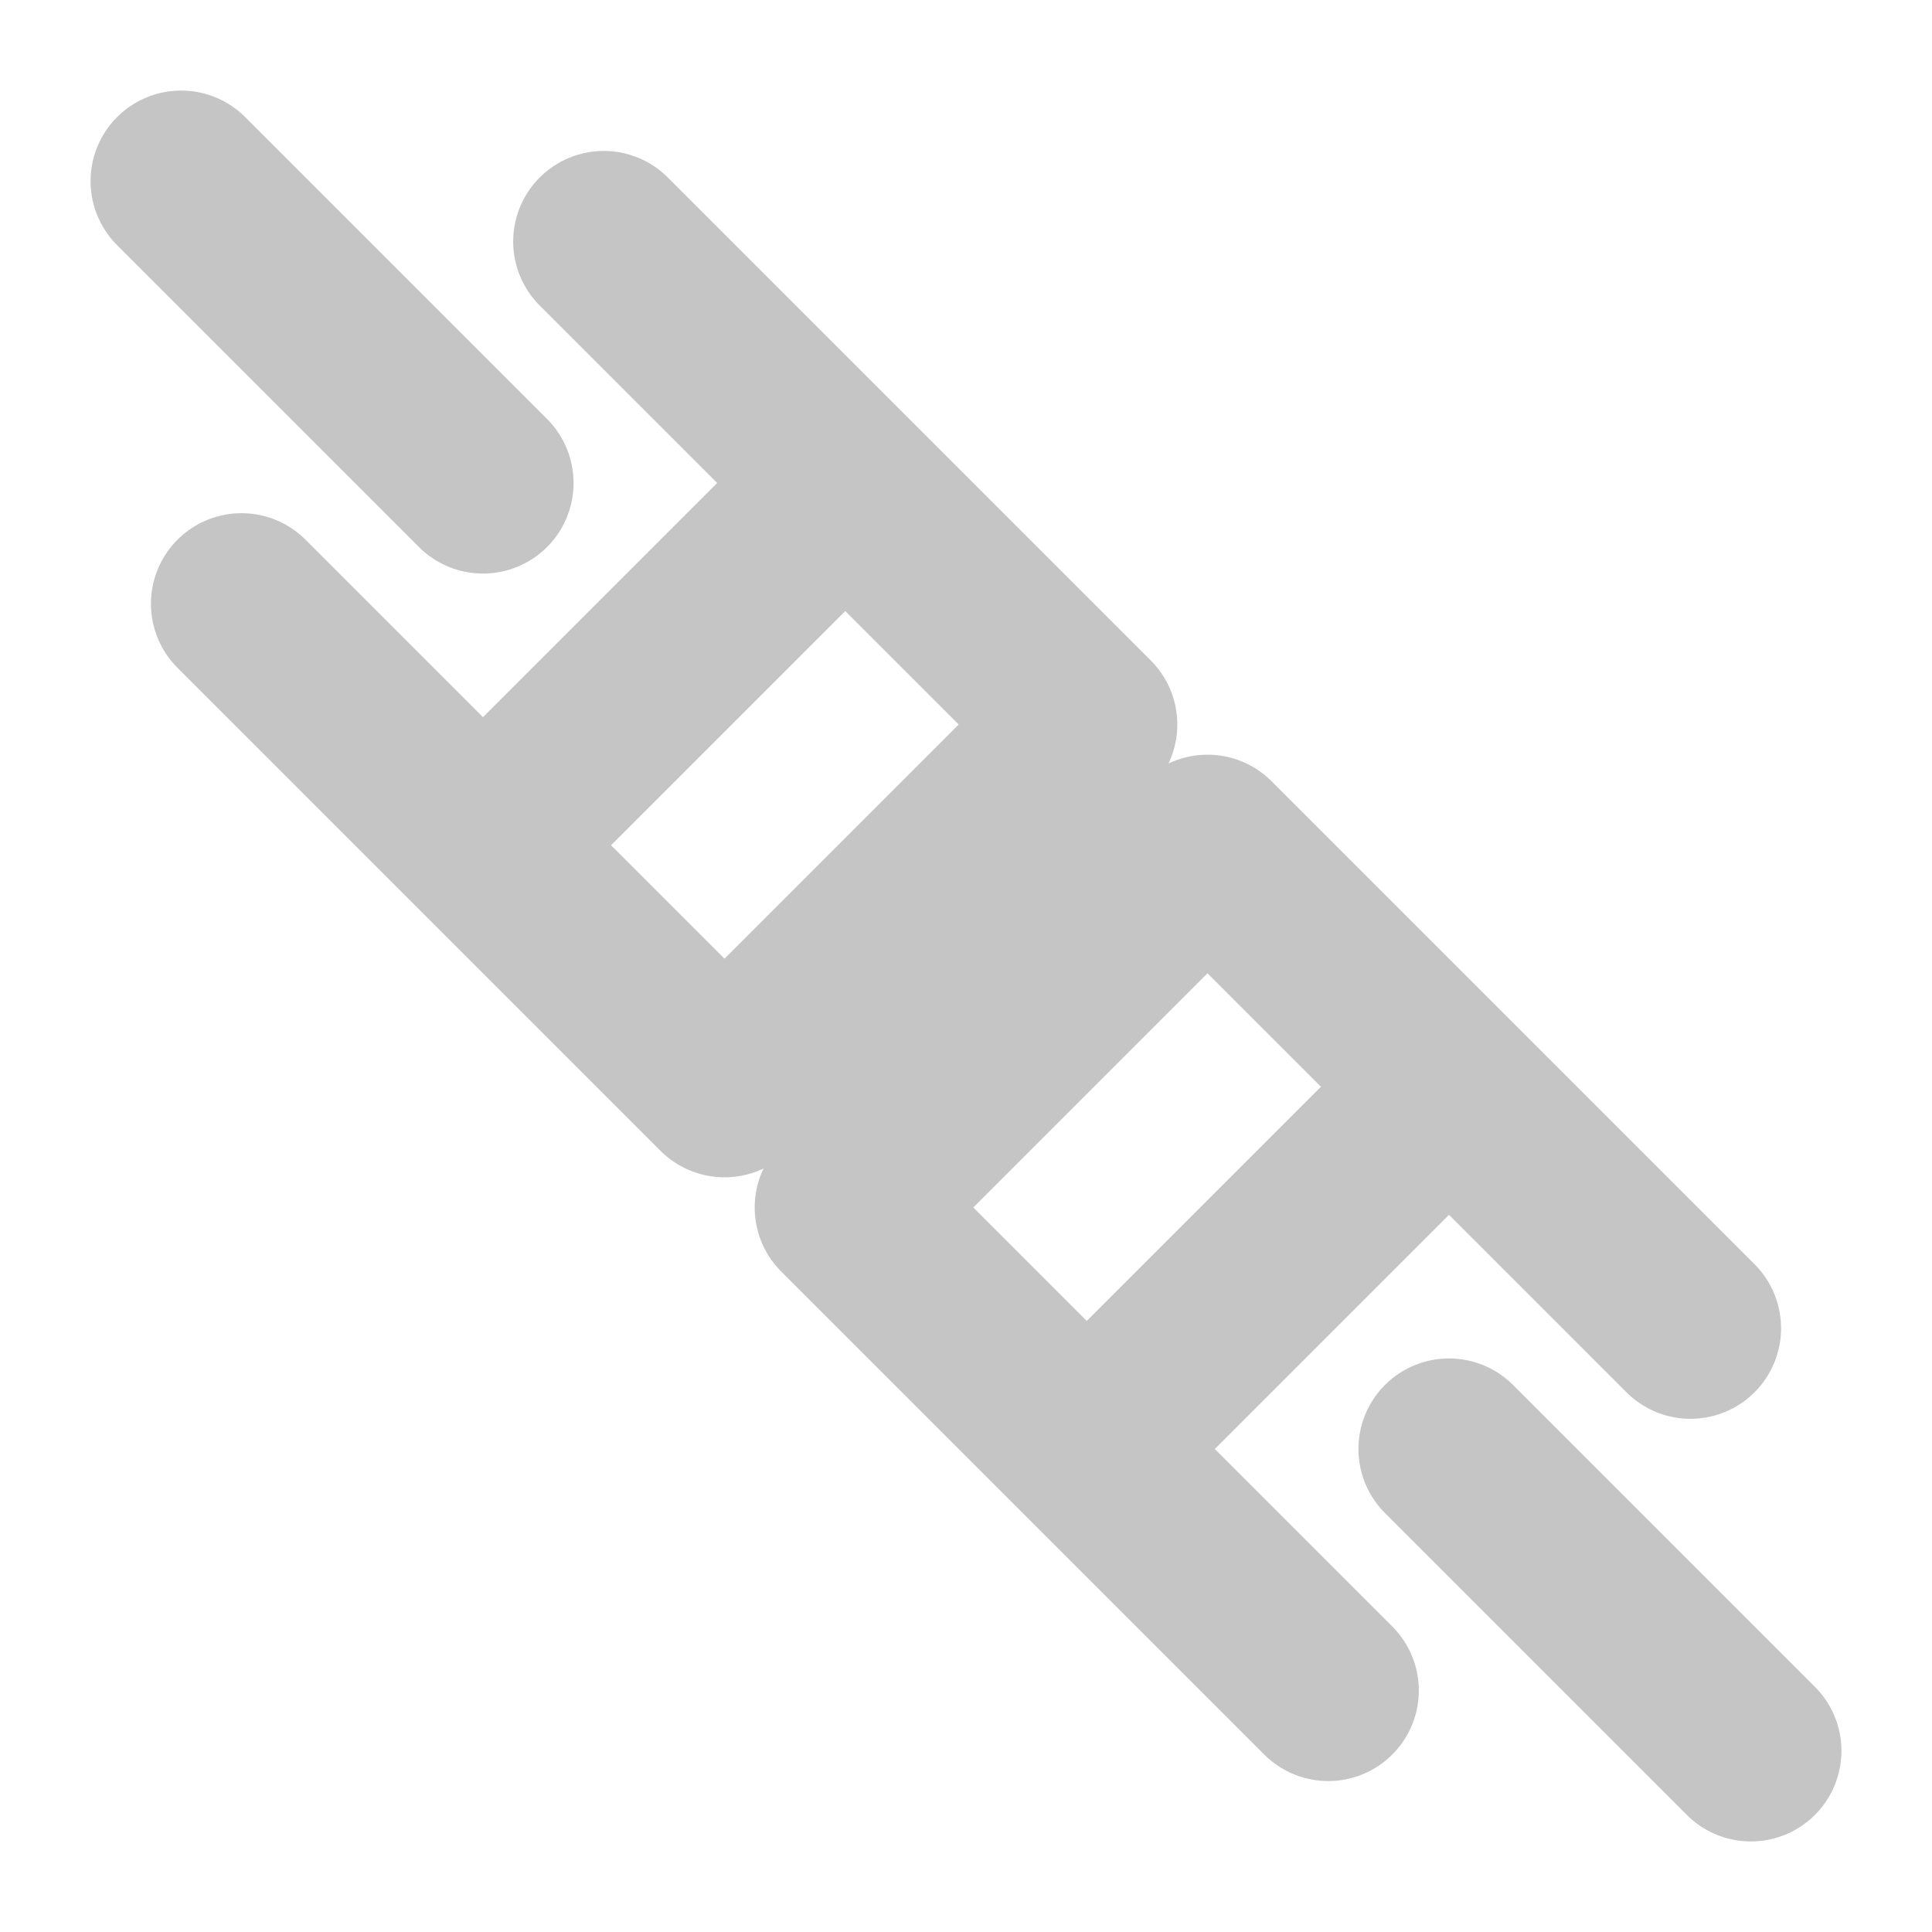
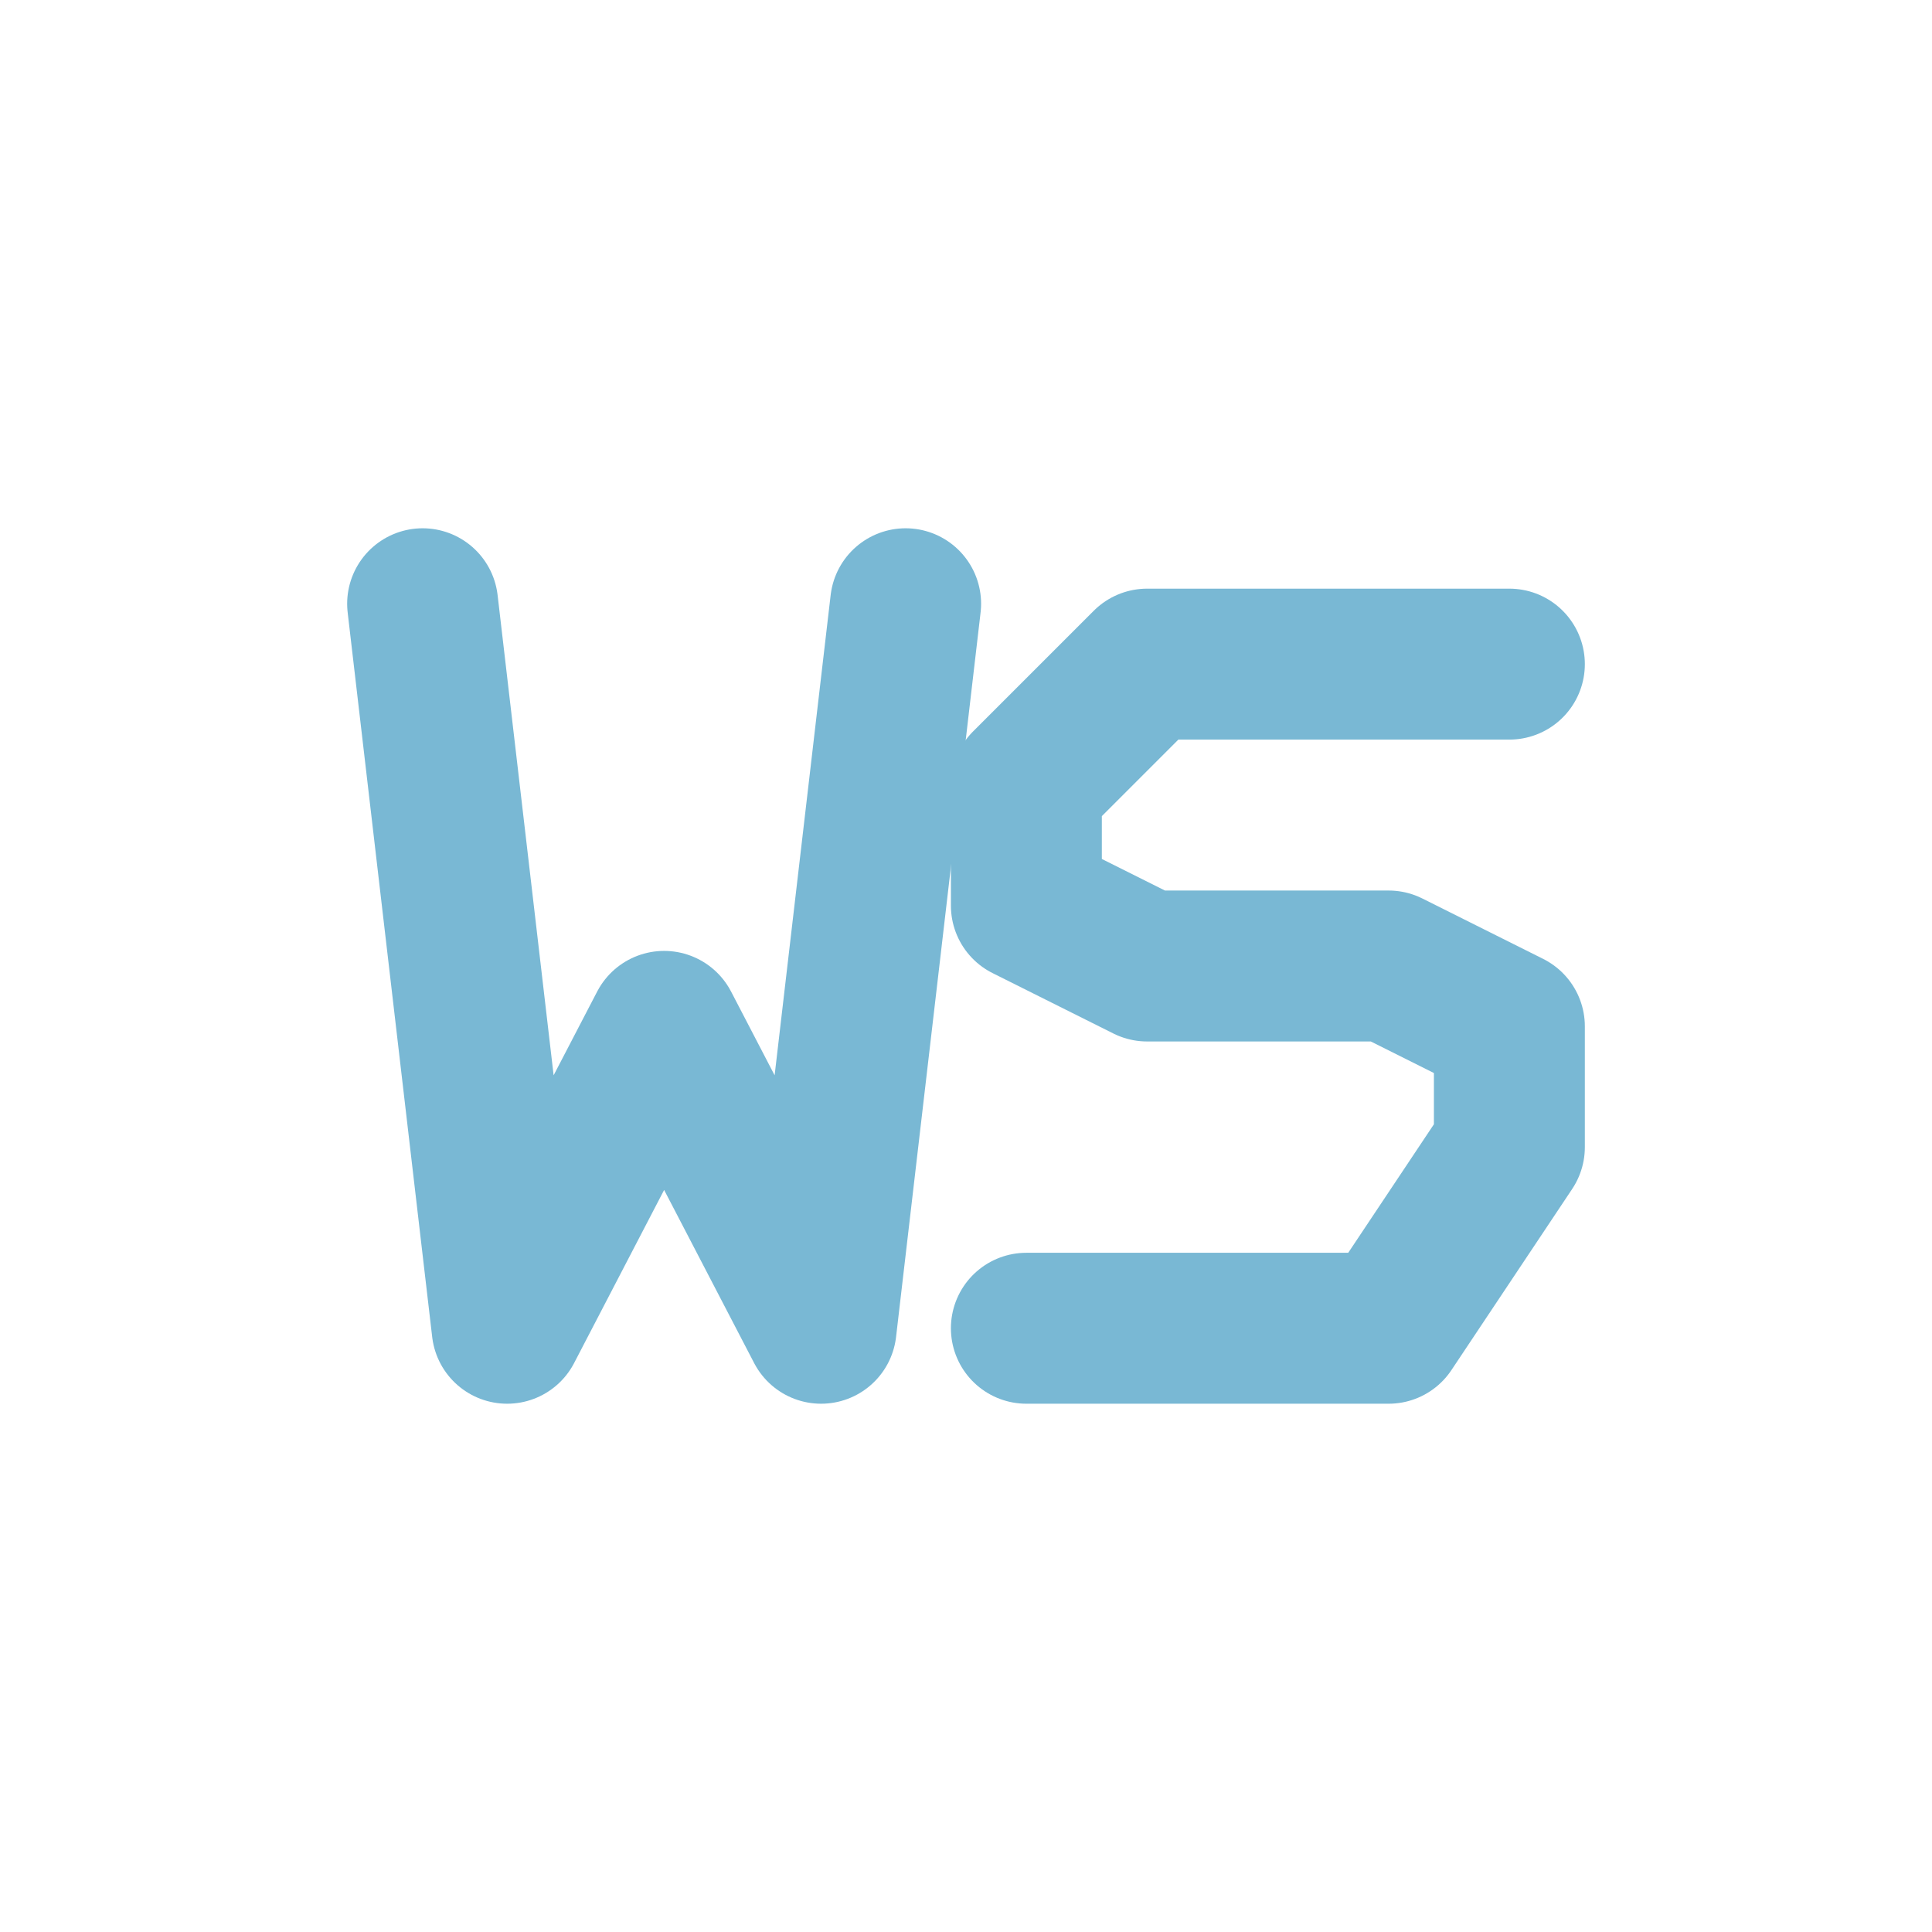
- <svg xmlns="http://www.w3.org/2000/svg" width="16" height="16" viewBox="0 0 16 16" fill="none" stroke="#C5C5C5" stroke-width="1.5" stroke-linecap="round" stroke-linejoin="round">
-   <path d="m5 2 2 2-3 3-2-2m5-1 2 2-3 3-2-2m7 7-2-2 3-3 2 2m-5 1-2-2 3-3 2 2M1.5 1.5 4 4m8 8 2.5 2.5" />
+ <svg xmlns="http://www.w3.org/2000/svg" width="16" height="16" viewBox="0 0 16 16" fill="none">
+   <g transform="translate(3.5 5) scale(1)" stroke="#79B8D4" stroke-width="1.25" stroke-linecap="round" stroke-linejoin="round">
+     <path transform="translate(0 0)" d="M0 0 .7 6 2 3.5 3.3 6 4 0" />
+     <path transform="translate(5 0)" d="M4 .5H1L0 1.5v1L1 3h2l1 .5v1L3 6H0" />
+   </g>
</svg>
